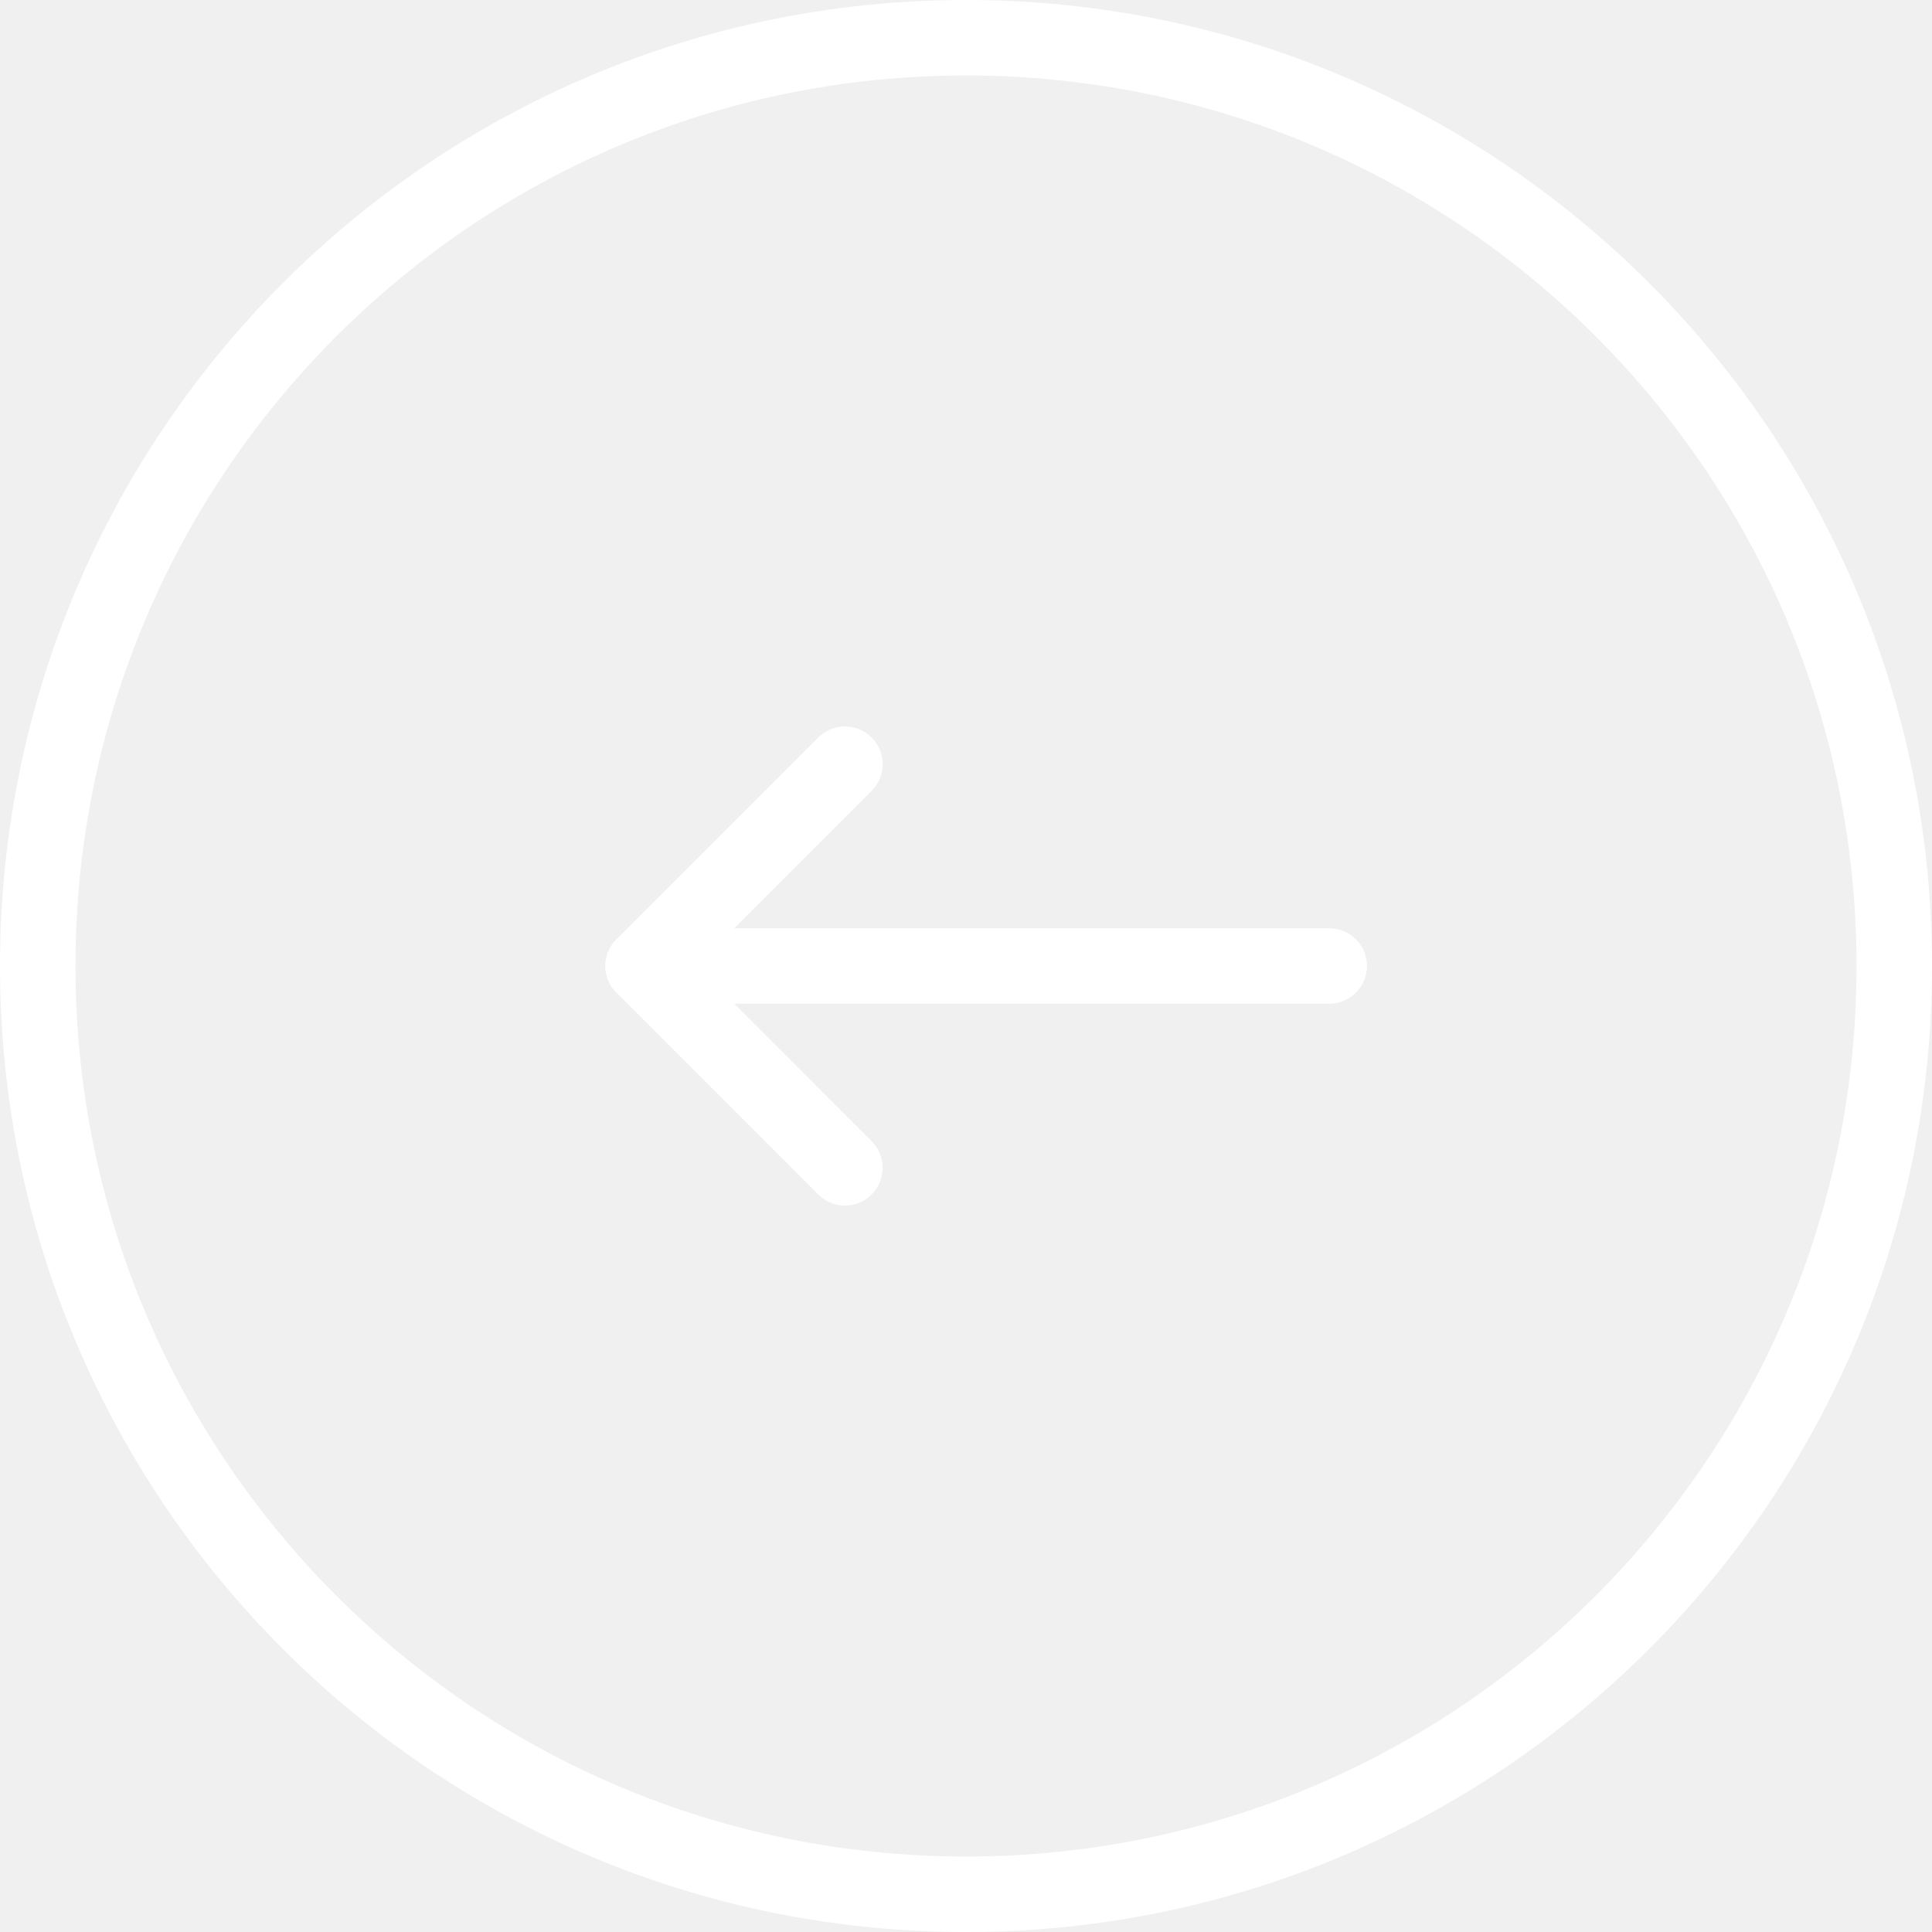
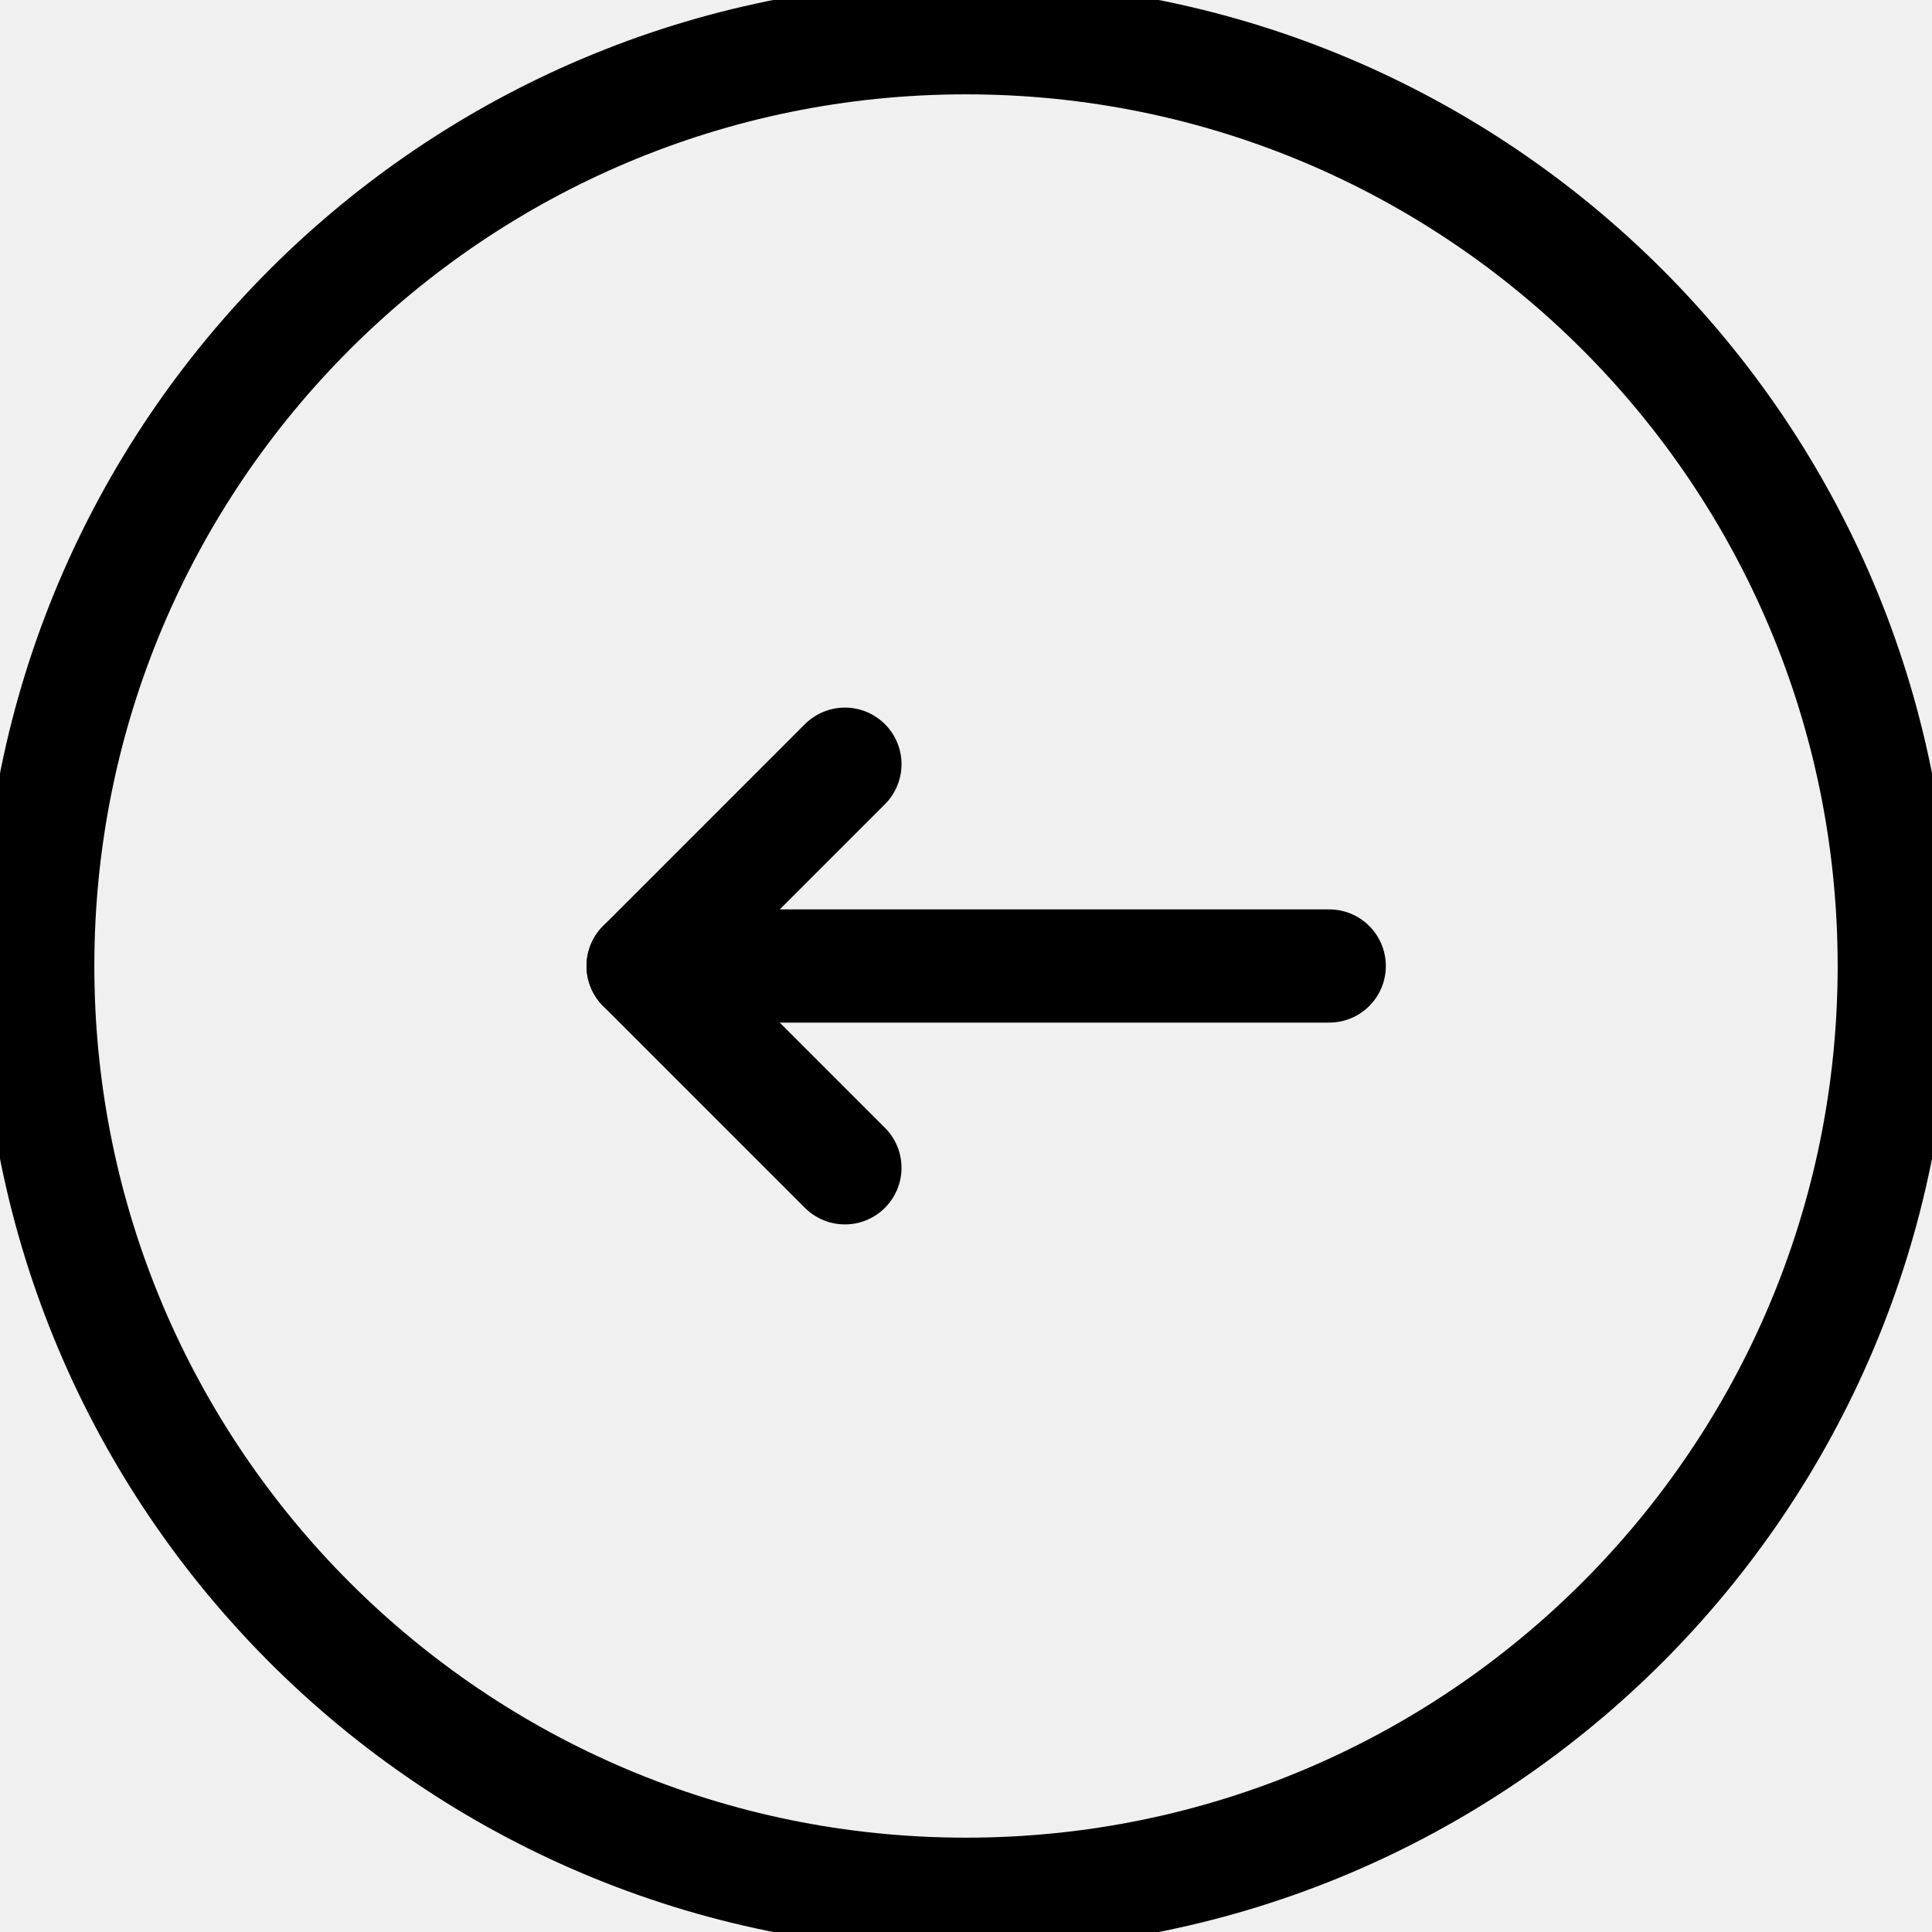
- <svg xmlns="http://www.w3.org/2000/svg" viewBox="0 0 512 512" fill="#000000">
+ <svg xmlns="http://www.w3.org/2000/svg" viewBox="0 0 512 512" fill="currentColor">
  <g id="SVGRepo_bgCarrier" stroke-width="0" />
  <g id="SVGRepo_tracerCarrier" stroke-linecap="round" stroke-linejoin="round" />
  <g id="SVGRepo_iconCarrier">
    <defs>
-       <style>.cls-1{fill:none;stroke:#ffffff;stroke-linecap:round;stroke-linejoin:round;stroke-width:20px;}</style>
+       <style>.cls-1{fill:none;stroke:currentColor;stroke-linecap:round;stroke-linejoin:round;stroke-width:30px;}</style>
    </defs>
    <g data-name="Layer 2" id="Layer_2">
      <g data-name="E421, Back, buttons, multimedia, play, stop" id="E421_Back_buttons_multimedia_play_stop">
        <circle class="cls-1" cx="256" cy="256" r="246" />
        <line class="cls-1" x1="352.26" x2="170.43" y1="256" y2="256" />
        <polyline class="cls-1" points="223.91 202.52 170.44 256 223.91 309.48" />
      </g>
    </g>
  </g>
</svg>
